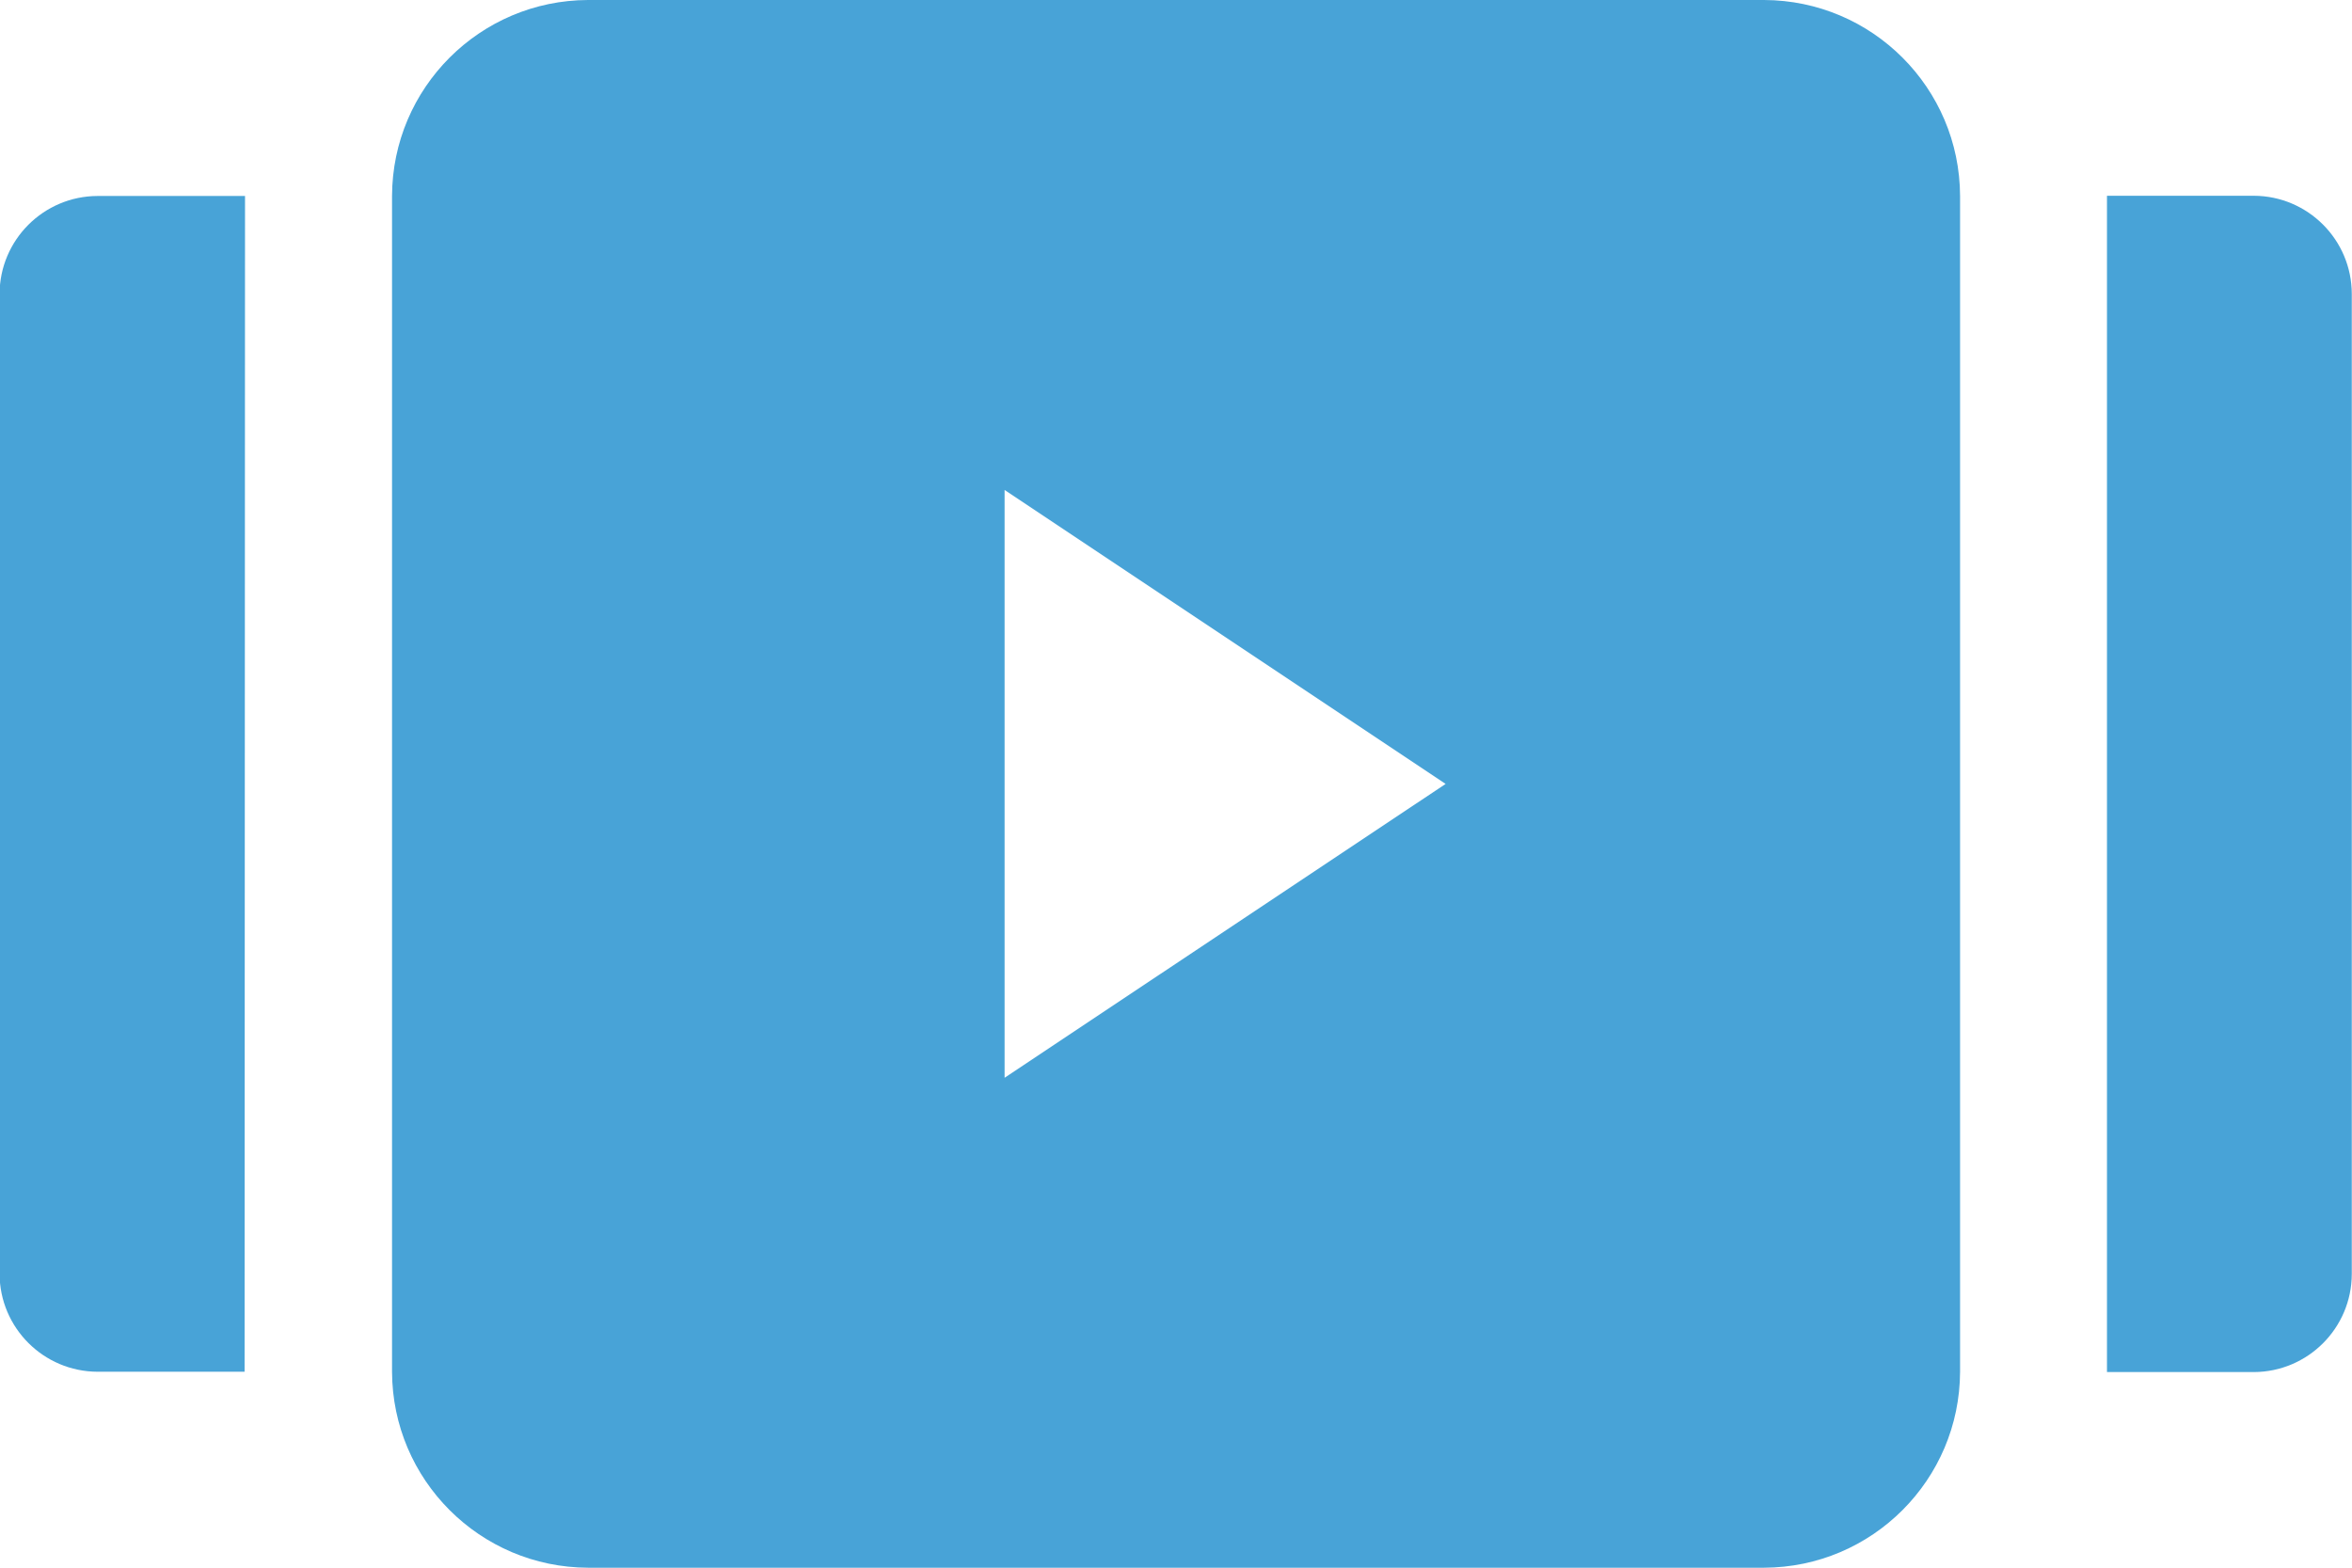
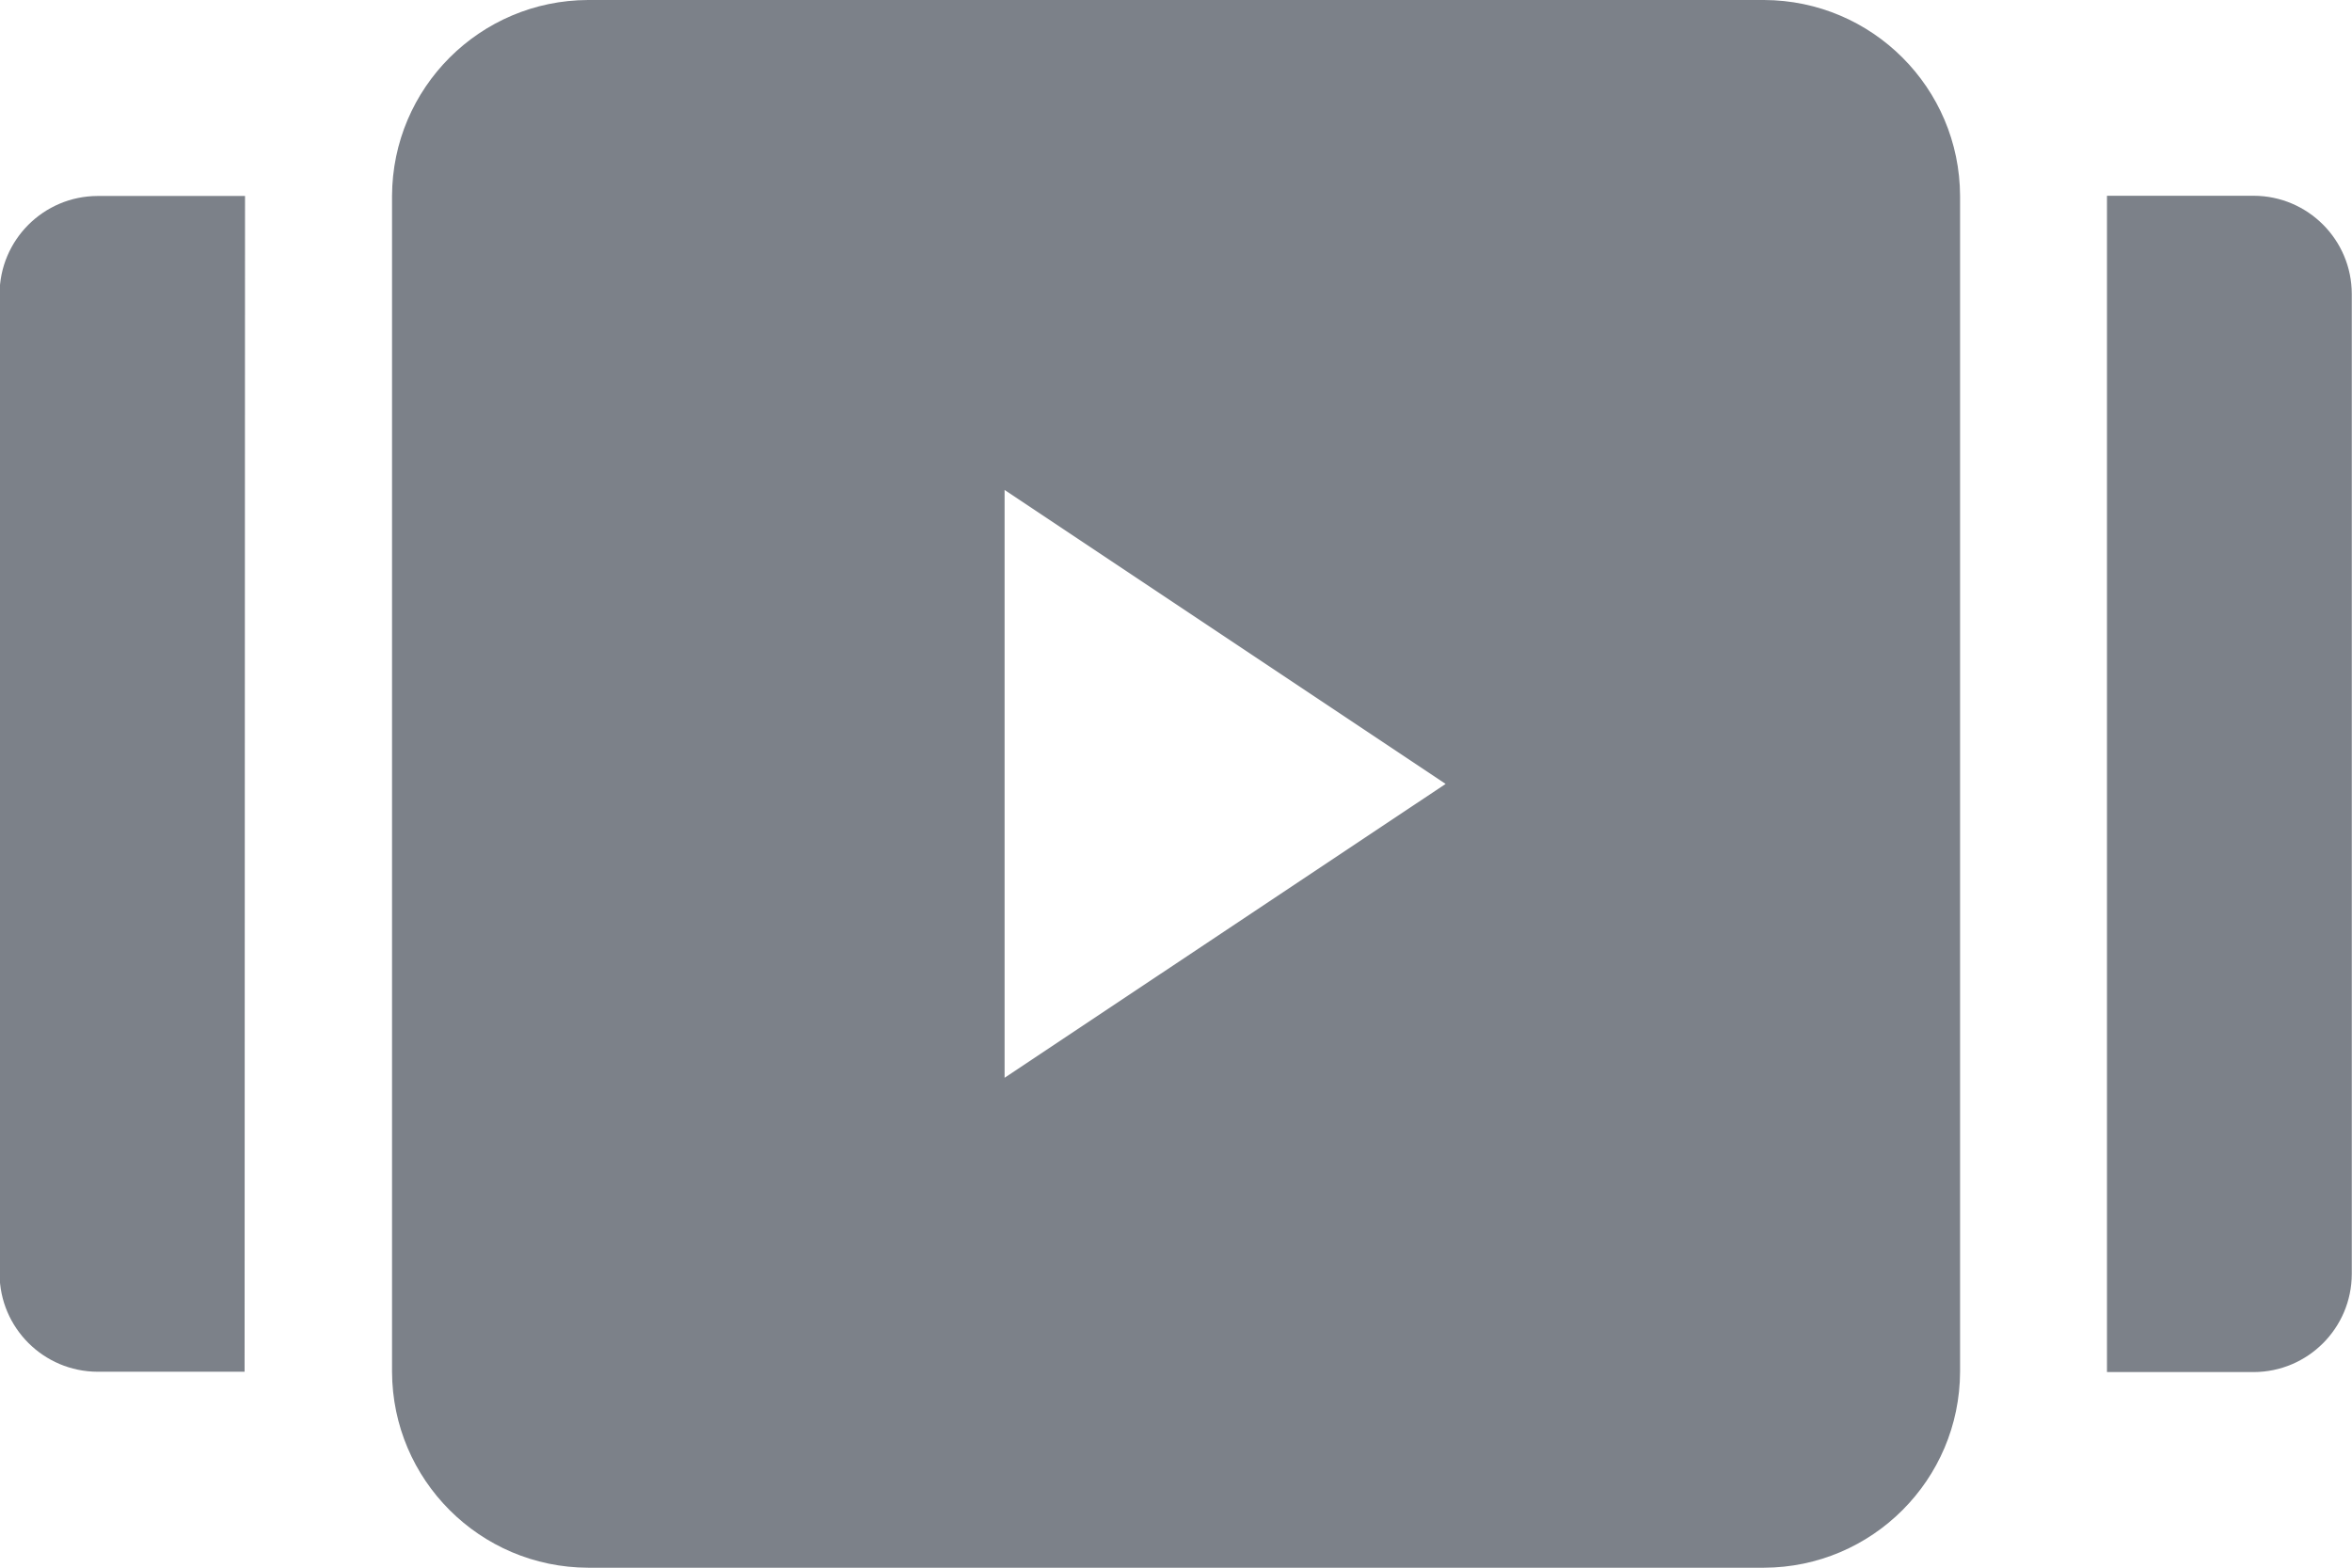
<svg xmlns="http://www.w3.org/2000/svg" width="21.79" height="14.526" viewBox="0 0 21.79 14.526">
  <g id="noun-video-1635751" transform="translate(-125.996 -130.66)">
-     <path id="Path_169518" data-name="Path 169518" d="M213.375,130.66H202.48a1.822,1.822,0,0,0-1.816,1.816v10.895a1.822,1.822,0,0,0,1.816,1.816h10.895a1.822,1.822,0,0,0,1.816-1.816V132.476A1.822,1.822,0,0,0,213.375,130.66Zm-7.036,9.987V135.2l4.086,2.724Z" transform="translate(-71.036)" fill="#48a3d7" />
-     <path id="Path_169519" data-name="Path 169519" d="M128.266,168H126.9a.911.911,0,0,0-.908.908v9.079a.911.911,0,0,0,.908.908h1.362Z" transform="translate(0 -35.524)" fill="#48a3d7" />
-     <path id="Path_169520" data-name="Path 169520" d="M527.34,178.9H528.7a.911.911,0,0,0,.908-.908V168.91A.911.911,0,0,0,528.7,168H527.34Z" transform="translate(-381.824 -35.526)" fill="#48a3d7" />
+     <path id="Path_169518" data-name="Path 169518" d="M213.375,130.66H202.48a1.822,1.822,0,0,0-1.816,1.816v10.895a1.822,1.822,0,0,0,1.816,1.816h10.895a1.822,1.822,0,0,0,1.816-1.816V132.476A1.822,1.822,0,0,0,213.375,130.66Zm-7.036,9.987V135.2l4.086,2.724Z" transform="translate(-71.036)" fill="#7c8189" />
+     <path id="Path_169519" data-name="Path 169519" d="M128.266,168H126.9a.911.911,0,0,0-.908.908v9.079a.911.911,0,0,0,.908.908h1.362Z" transform="translate(0 -35.524)" fill="#7c8189" />
+     <path id="Path_169520" data-name="Path 169520" d="M527.34,178.9H528.7a.911.911,0,0,0,.908-.908V168.91A.911.911,0,0,0,528.7,168H527.34Z" transform="translate(-381.824 -35.526)" fill="#7c8189" />
  </g>
</svg>
